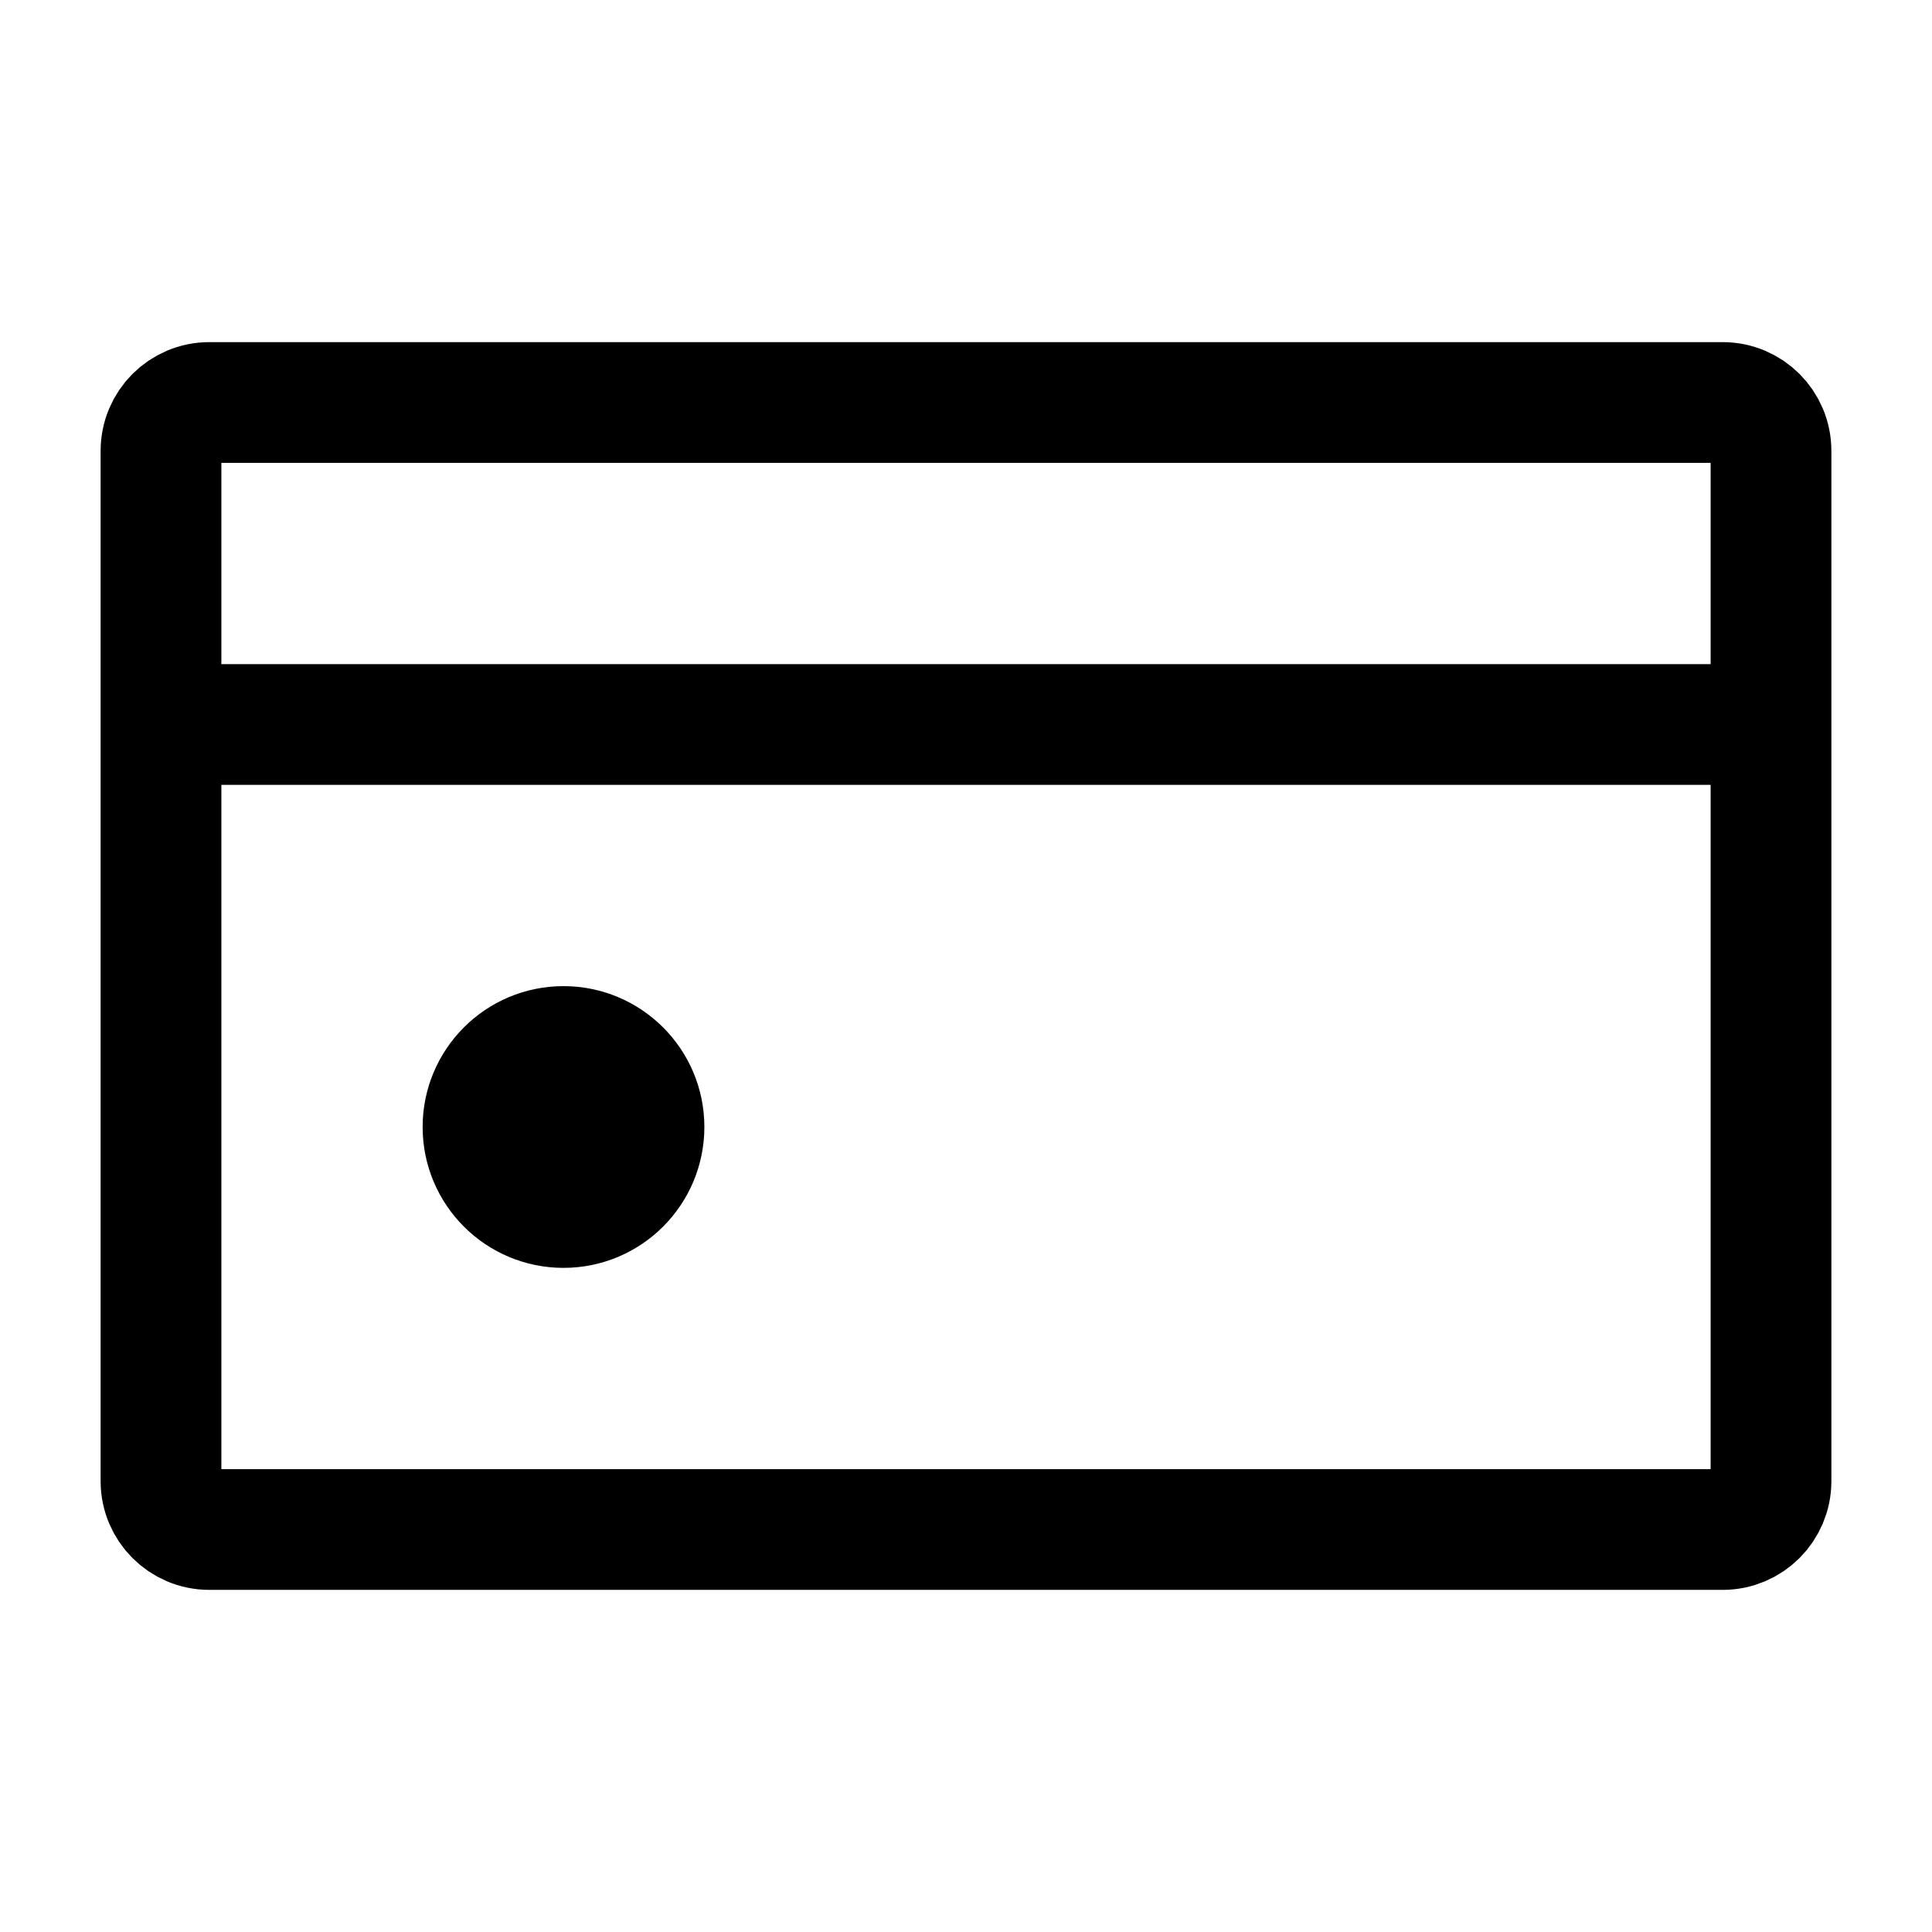
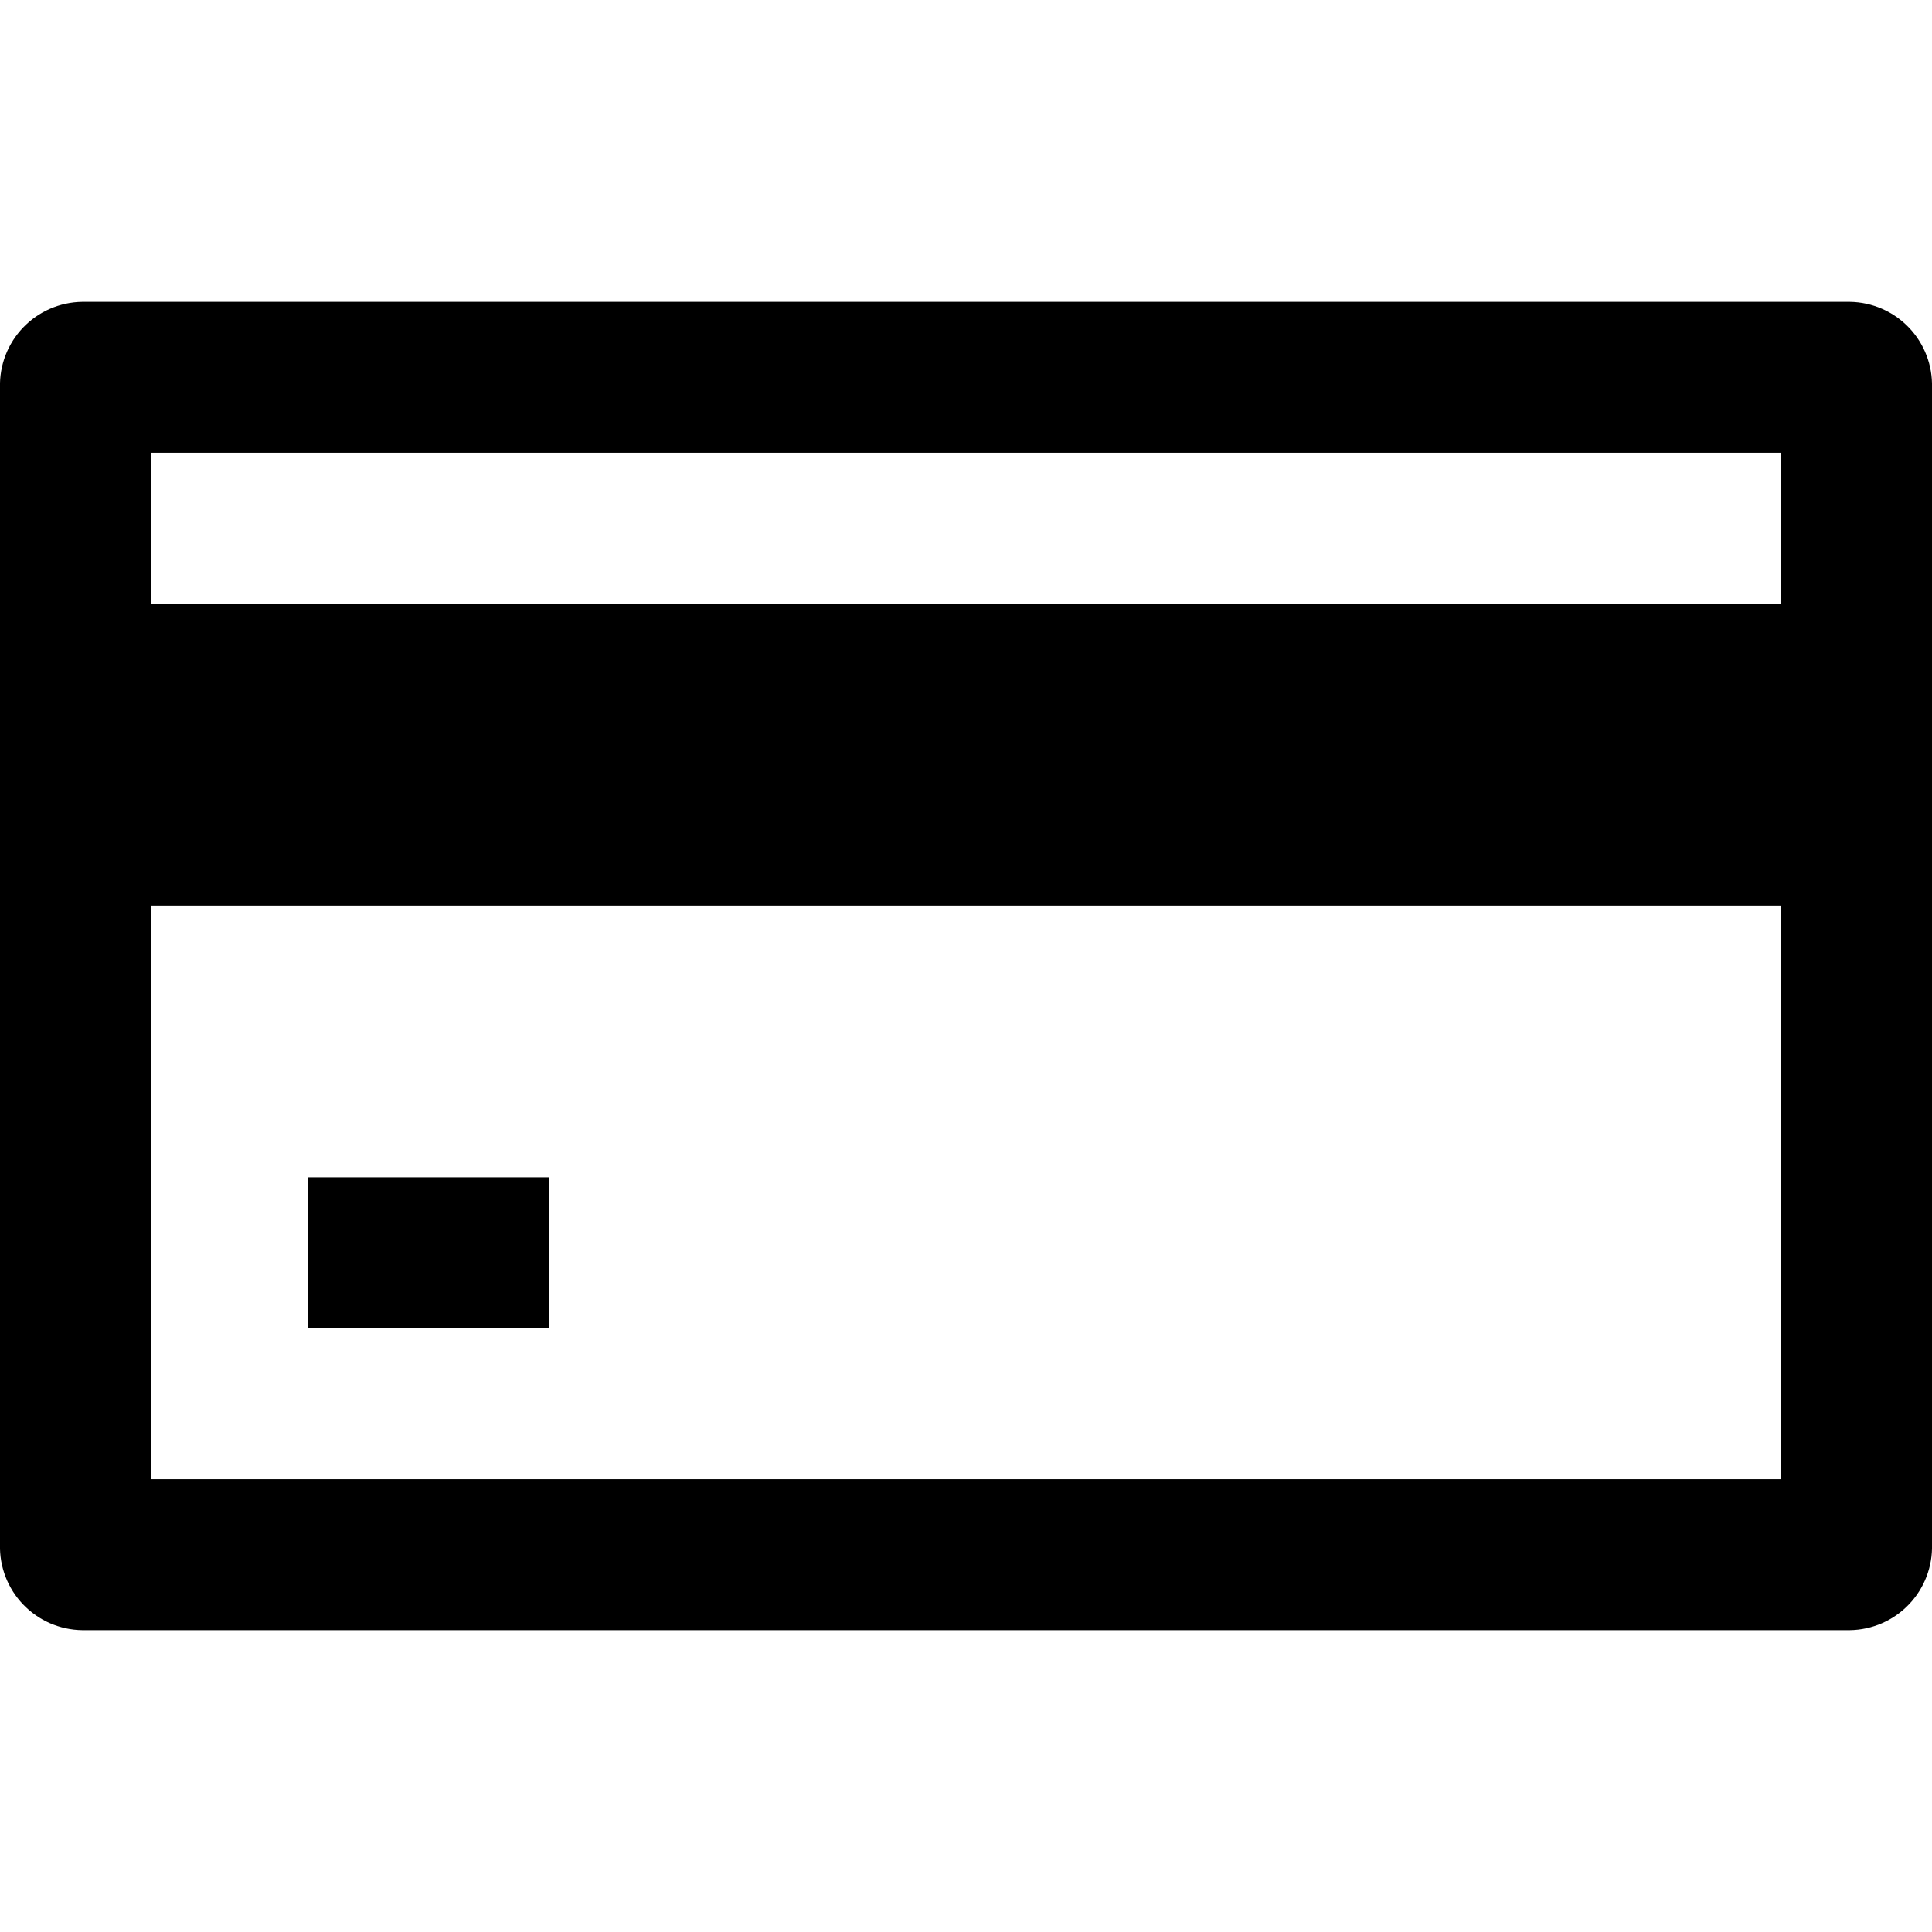
- <svg xmlns="http://www.w3.org/2000/svg" width="24" height="24" stroke-width="1.5" viewBox="0 0 24 24" fill="none">
-   <path d="M7 15C7.552 15 8 14.552 8 14C8 13.448 7.552 13 7 13C6.448 13 6 13.448 6 14C6 14.552 6.448 15 7 15Z" fill="currentColor" stroke="currentColor" stroke-linecap="round" stroke-linejoin="round" />
-   <path d="M2 9V5.6C2 5.269 2.269 5 2.6 5H21.4C21.731 5 22 5.269 22 5.6V9M2 9V18.4C2 18.731 2.269 19 2.6 19H21.4C21.731 19 22 18.731 22 18.4V9M2 9H22" stroke="currentColor" stroke-linecap="round" stroke-linejoin="round" />
+ <svg xmlns="http://www.w3.org/2000/svg" fill="#000000" width="800px" height="800px" viewBox="0 0 16 16">
+   <path d="M2.55 9.75h2V11h-2z" />
+   <path d="M15.32 2.5H.68a.69.69 0 0 0-.68.71v9.58a.69.69 0 0 0 .68.71h14.64a.69.69 0 0 0 .68-.71V3.21a.69.69 0 0 0-.68-.71zm-.57 1.25V5H1.25V3.75zm-13.5 8.5V7.5h13.5v4.75z" />
</svg>
